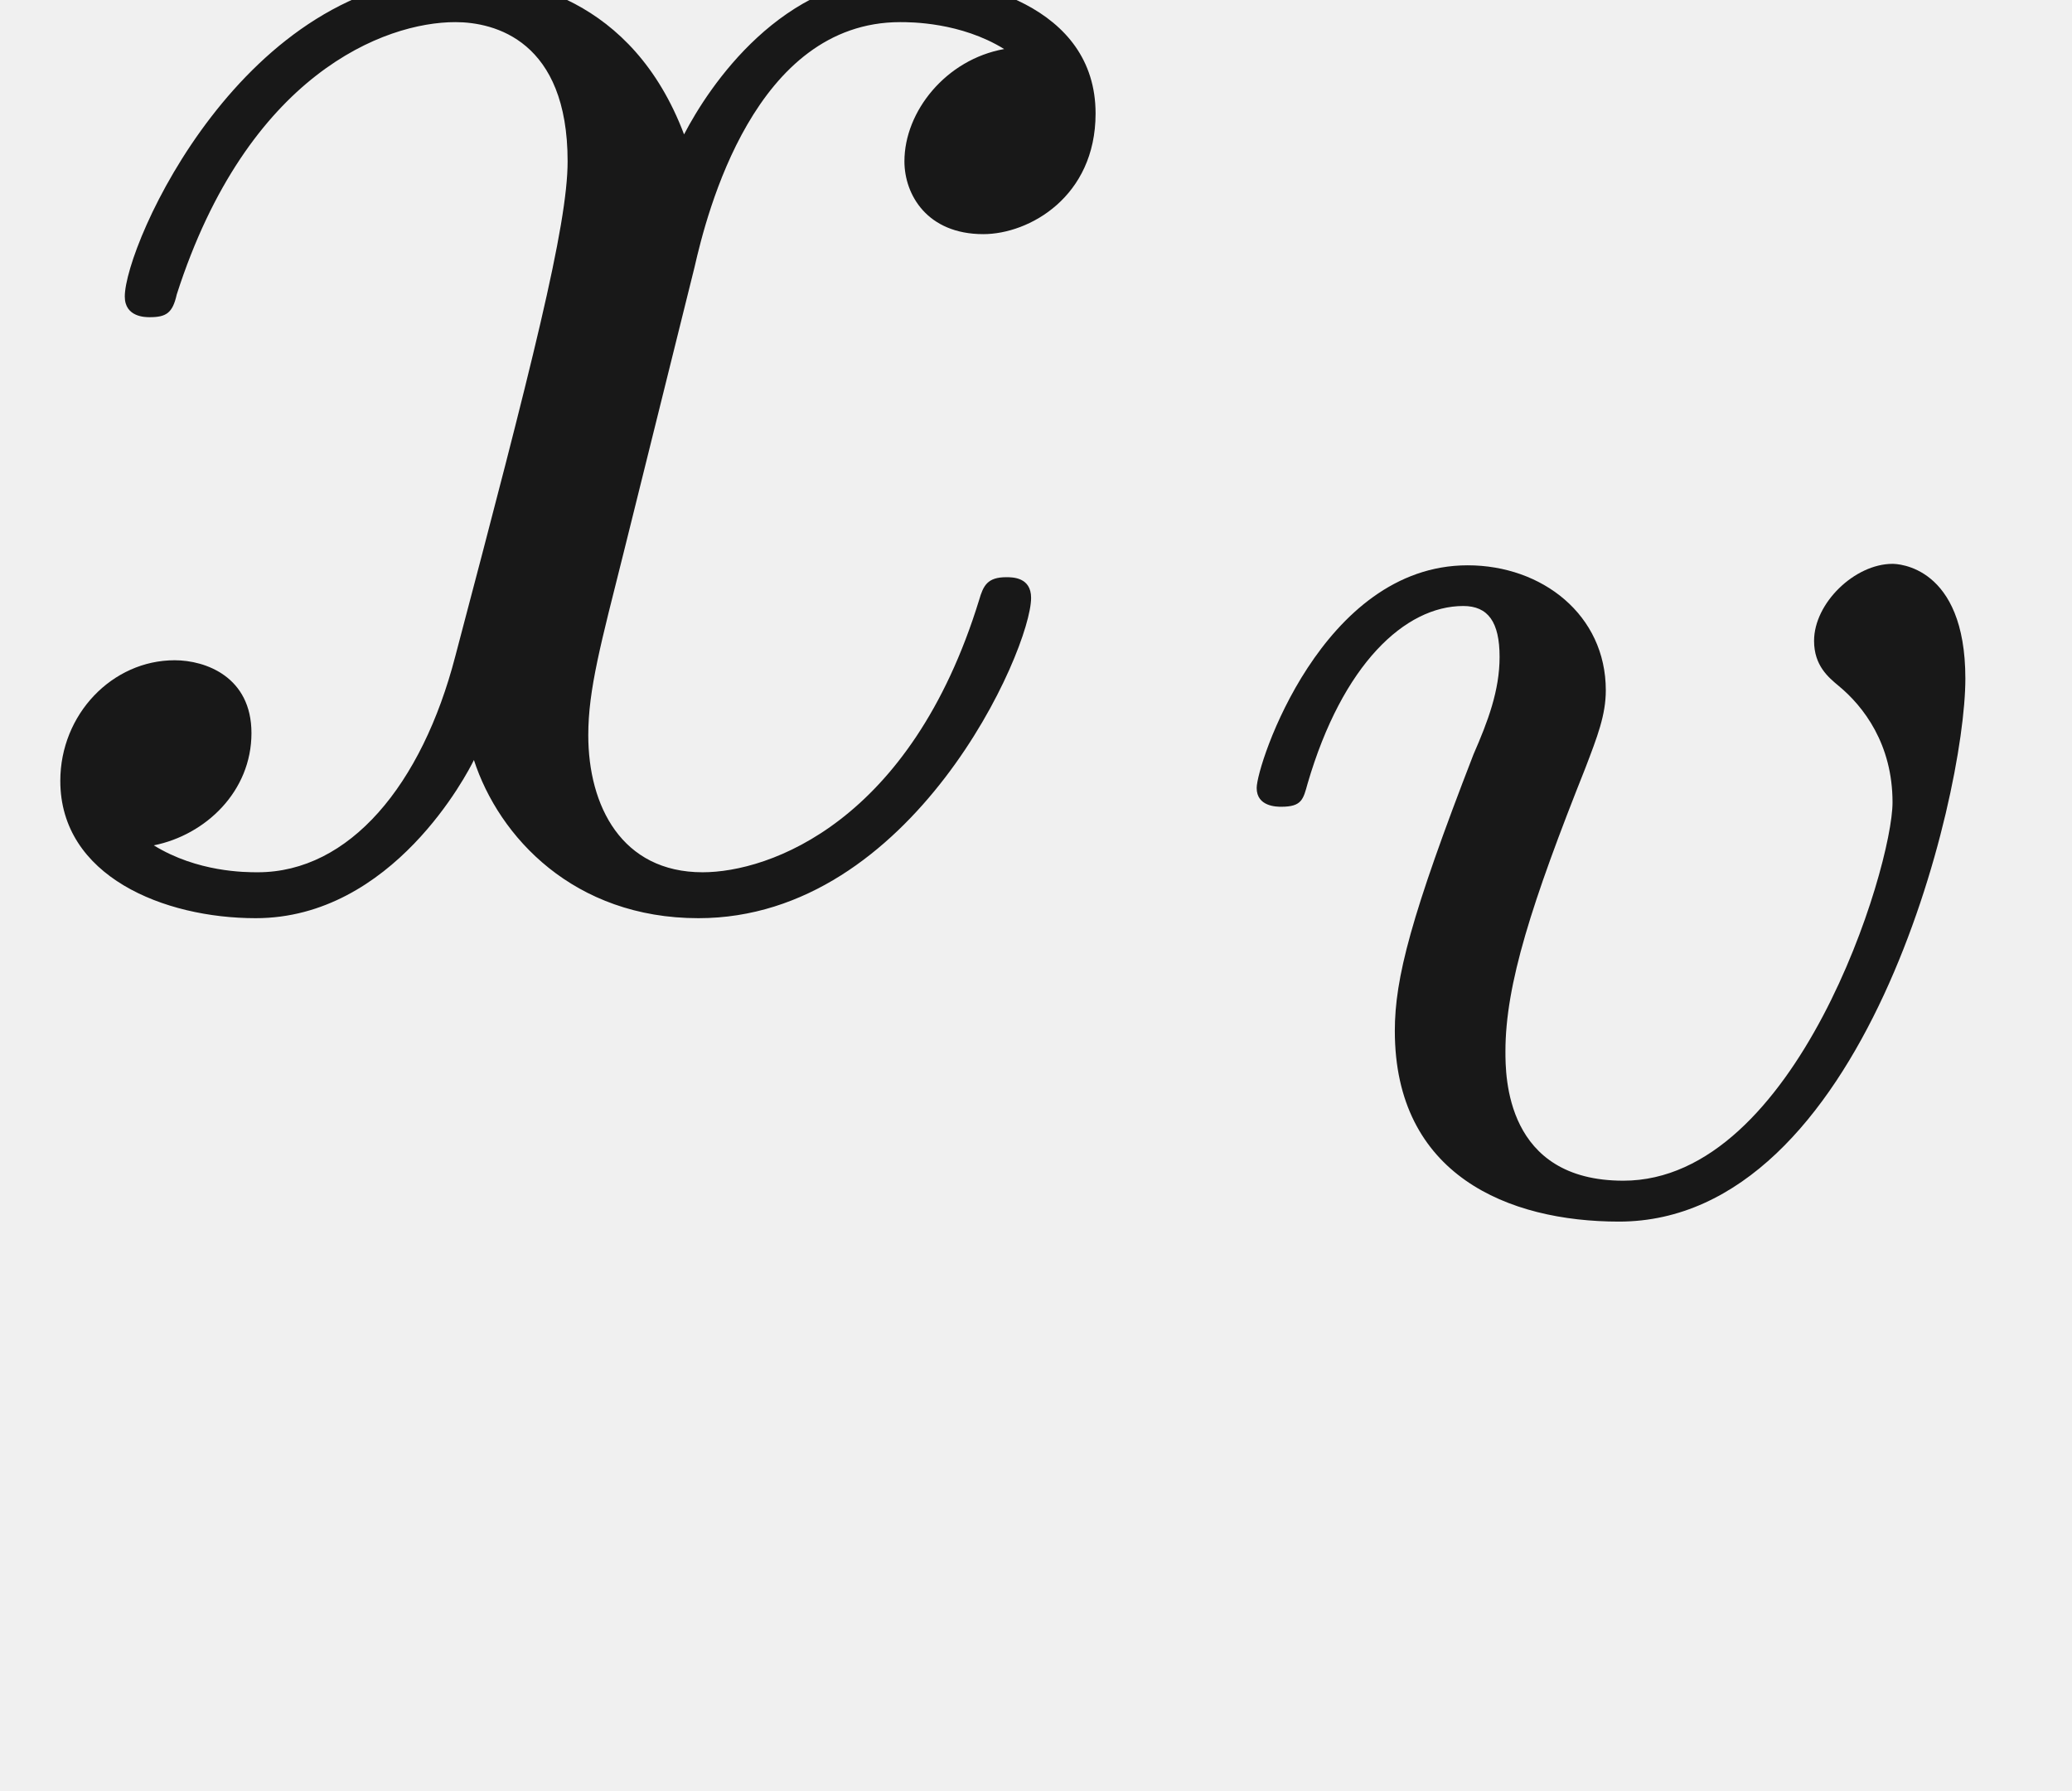
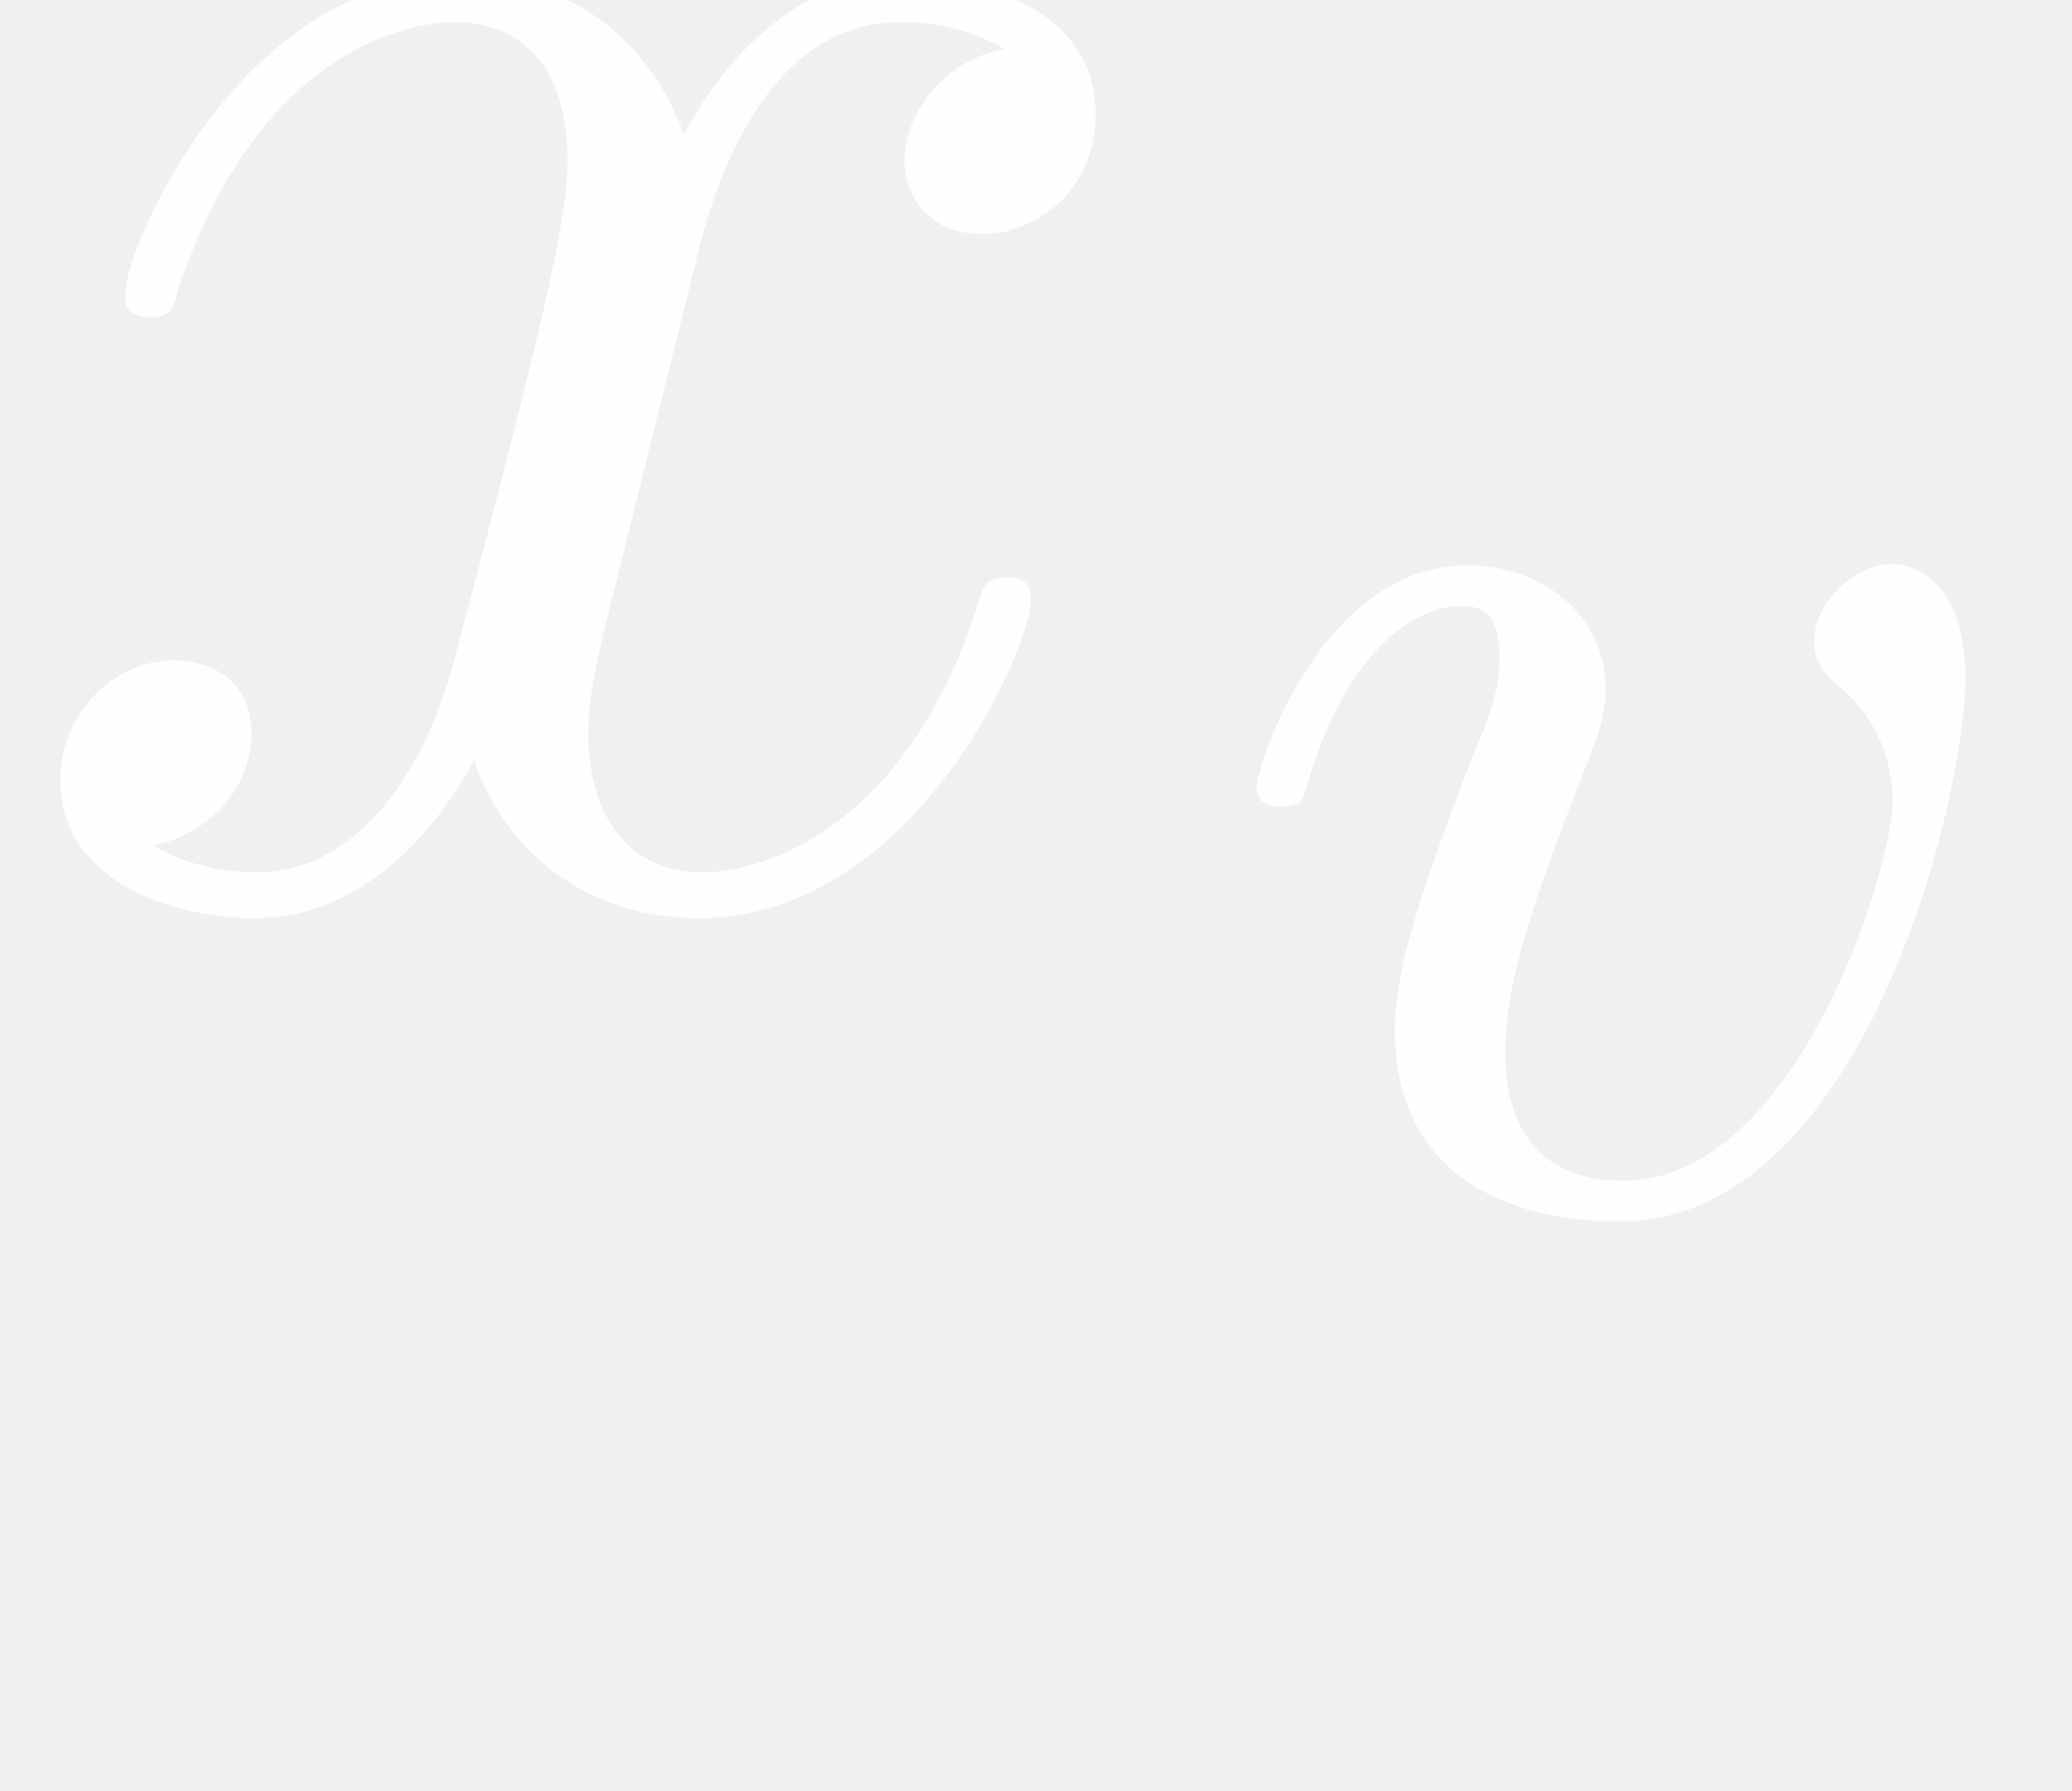
- <svg xmlns="http://www.w3.org/2000/svg" xmlns:ns1="http://github.com/leegao/readme2tex/" xmlns:xlink="http://www.w3.org/1999/xlink" version="1.1" width="9.929pt" height="8.579pt" viewBox="-52.075 -66.327 9.929 8.579" ns1:offset="1.4943809999999935">
+ <svg xmlns="http://www.w3.org/2000/svg" xmlns:ns1="http://github.com/leegao/readme2tex/" xmlns:xlink="http://www.w3.org/1999/xlink" fill="white" version="1.1" width="9.929pt" height="8.579pt" viewBox="-52.075 -66.327 9.929 8.579" ns1:offset="1.4943809999999935">
  <defs>
    <path id="g1-118" d="M3.724-2.532C3.724-3.075 3.396-3.082 3.375-3.082C3.194-3.082 2.999-2.894 2.999-2.713C2.999-2.594 3.068-2.538 3.117-2.497C3.236-2.399 3.375-2.218 3.375-1.939C3.375-1.625 2.915-.126 2.085-.126C1.52-.126 1.52-.628 1.52-.746C1.52-1.067 1.646-1.458 1.904-2.106C1.96-2.253 2.001-2.357 2.001-2.476C2.001-2.838 1.695-3.075 1.339-3.075C.642-3.075 .328-2.12 .328-2.008C.328-1.918 .425-1.918 .446-1.918C.544-1.918 .551-1.953 .572-2.029C.739-2.601 1.039-2.88 1.318-2.88C1.437-2.88 1.492-2.803 1.492-2.636C1.492-2.476 1.437-2.329 1.367-2.169C1.067-1.395 .99-1.095 .99-.844C.99-.153 1.534 .07 2.064 .07C3.236 .07 3.724-1.96 3.724-2.532Z" />
    <path id="g0-120" d="M3.328-3.009C3.387-3.268 3.616-4.184 4.314-4.184C4.364-4.184 4.603-4.184 4.812-4.055C4.533-4.005 4.334-3.756 4.334-3.517C4.334-3.357 4.443-3.168 4.712-3.168C4.932-3.168 5.25-3.347 5.25-3.746C5.25-4.264 4.663-4.403 4.324-4.403C3.746-4.403 3.397-3.875 3.278-3.646C3.029-4.304 2.491-4.403 2.202-4.403C1.166-4.403 .598-3.118 .598-2.869C.598-2.77 .697-2.77 .717-2.77C.797-2.77 .827-2.79 .847-2.879C1.186-3.935 1.843-4.184 2.182-4.184C2.371-4.184 2.72-4.095 2.72-3.517C2.72-3.208 2.55-2.54 2.182-1.146C2.022-.528 1.674-.11 1.235-.11C1.176-.11 .946-.11 .737-.239C.986-.289 1.205-.498 1.205-.777C1.205-1.046 .986-1.126 .837-1.126C.538-1.126 .289-.867 .289-.548C.289-.09 .787 .11 1.225 .11C1.883 .11 2.242-.588 2.271-.648C2.391-.279 2.75 .11 3.347 .11C4.374 .11 4.941-1.176 4.941-1.425C4.941-1.524 4.852-1.524 4.822-1.524C4.732-1.524 4.712-1.484 4.692-1.415C4.364-.349 3.686-.11 3.367-.11C2.979-.11 2.819-.428 2.819-.767C2.819-.986 2.879-1.205 2.989-1.644L3.328-3.009Z" />
    <path id="g2-97" d="M3.318-.757C3.357-.359 3.626 .06 4.095 .06C4.304 .06 4.912-.08 4.912-.887V-1.445H4.663V-.887C4.663-.309 4.413-.249 4.304-.249C3.975-.249 3.935-.697 3.935-.747V-2.74C3.935-3.158 3.935-3.547 3.577-3.915C3.188-4.304 2.69-4.463 2.212-4.463C1.395-4.463 .707-3.995 .707-3.337C.707-3.039 .907-2.869 1.166-2.869C1.445-2.869 1.624-3.068 1.624-3.328C1.624-3.447 1.574-3.776 1.116-3.786C1.385-4.134 1.873-4.244 2.192-4.244C2.68-4.244 3.248-3.856 3.248-2.969V-2.6C2.74-2.57 2.042-2.54 1.415-2.242C.667-1.903 .418-1.385 .418-.946C.418-.139 1.385 .11 2.012 .11C2.67 .11 3.128-.289 3.318-.757ZM3.248-2.391V-1.395C3.248-.448 2.531-.11 2.082-.11C1.594-.11 1.186-.458 1.186-.956C1.186-1.504 1.604-2.331 3.248-2.391Z" />
  </defs>
  <g id="page1" fill-opacity="0.9">
    <use x="-52.075" y="-62.037" xlink:href="#g0-120" />
    <use x="-46.381" y="-60.543" xlink:href="#g1-118" />
  </g>
</svg>
